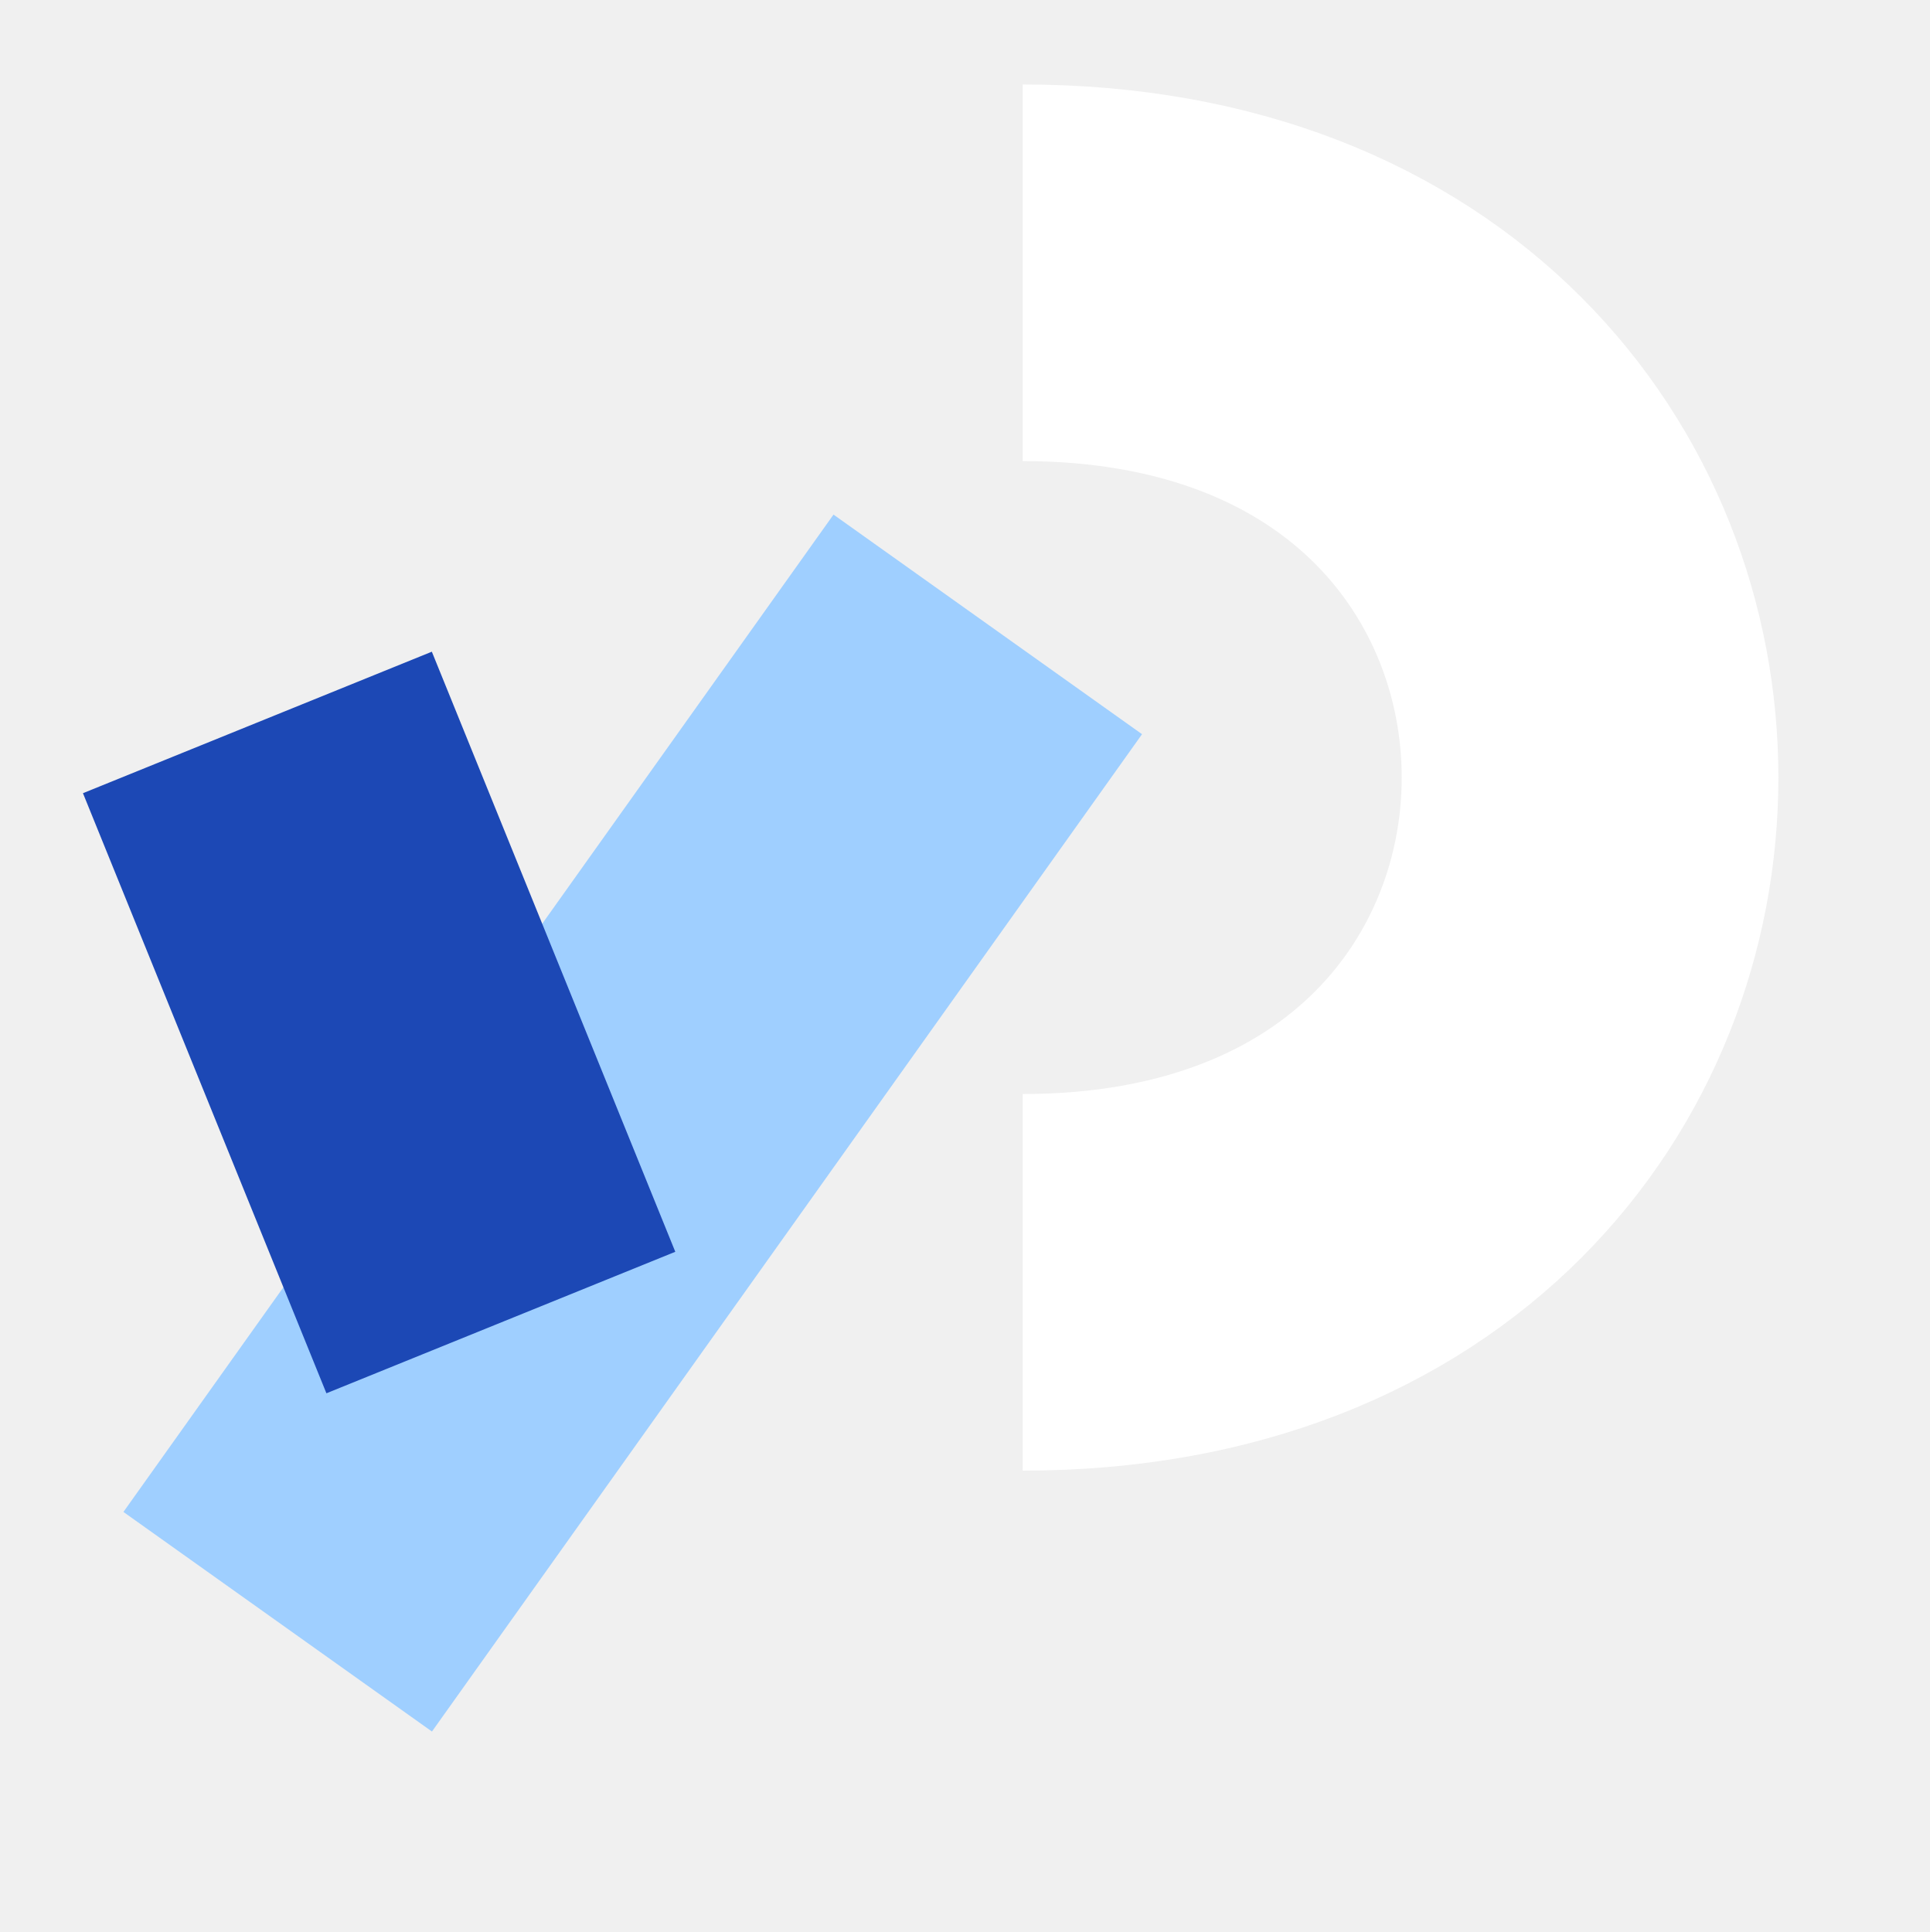
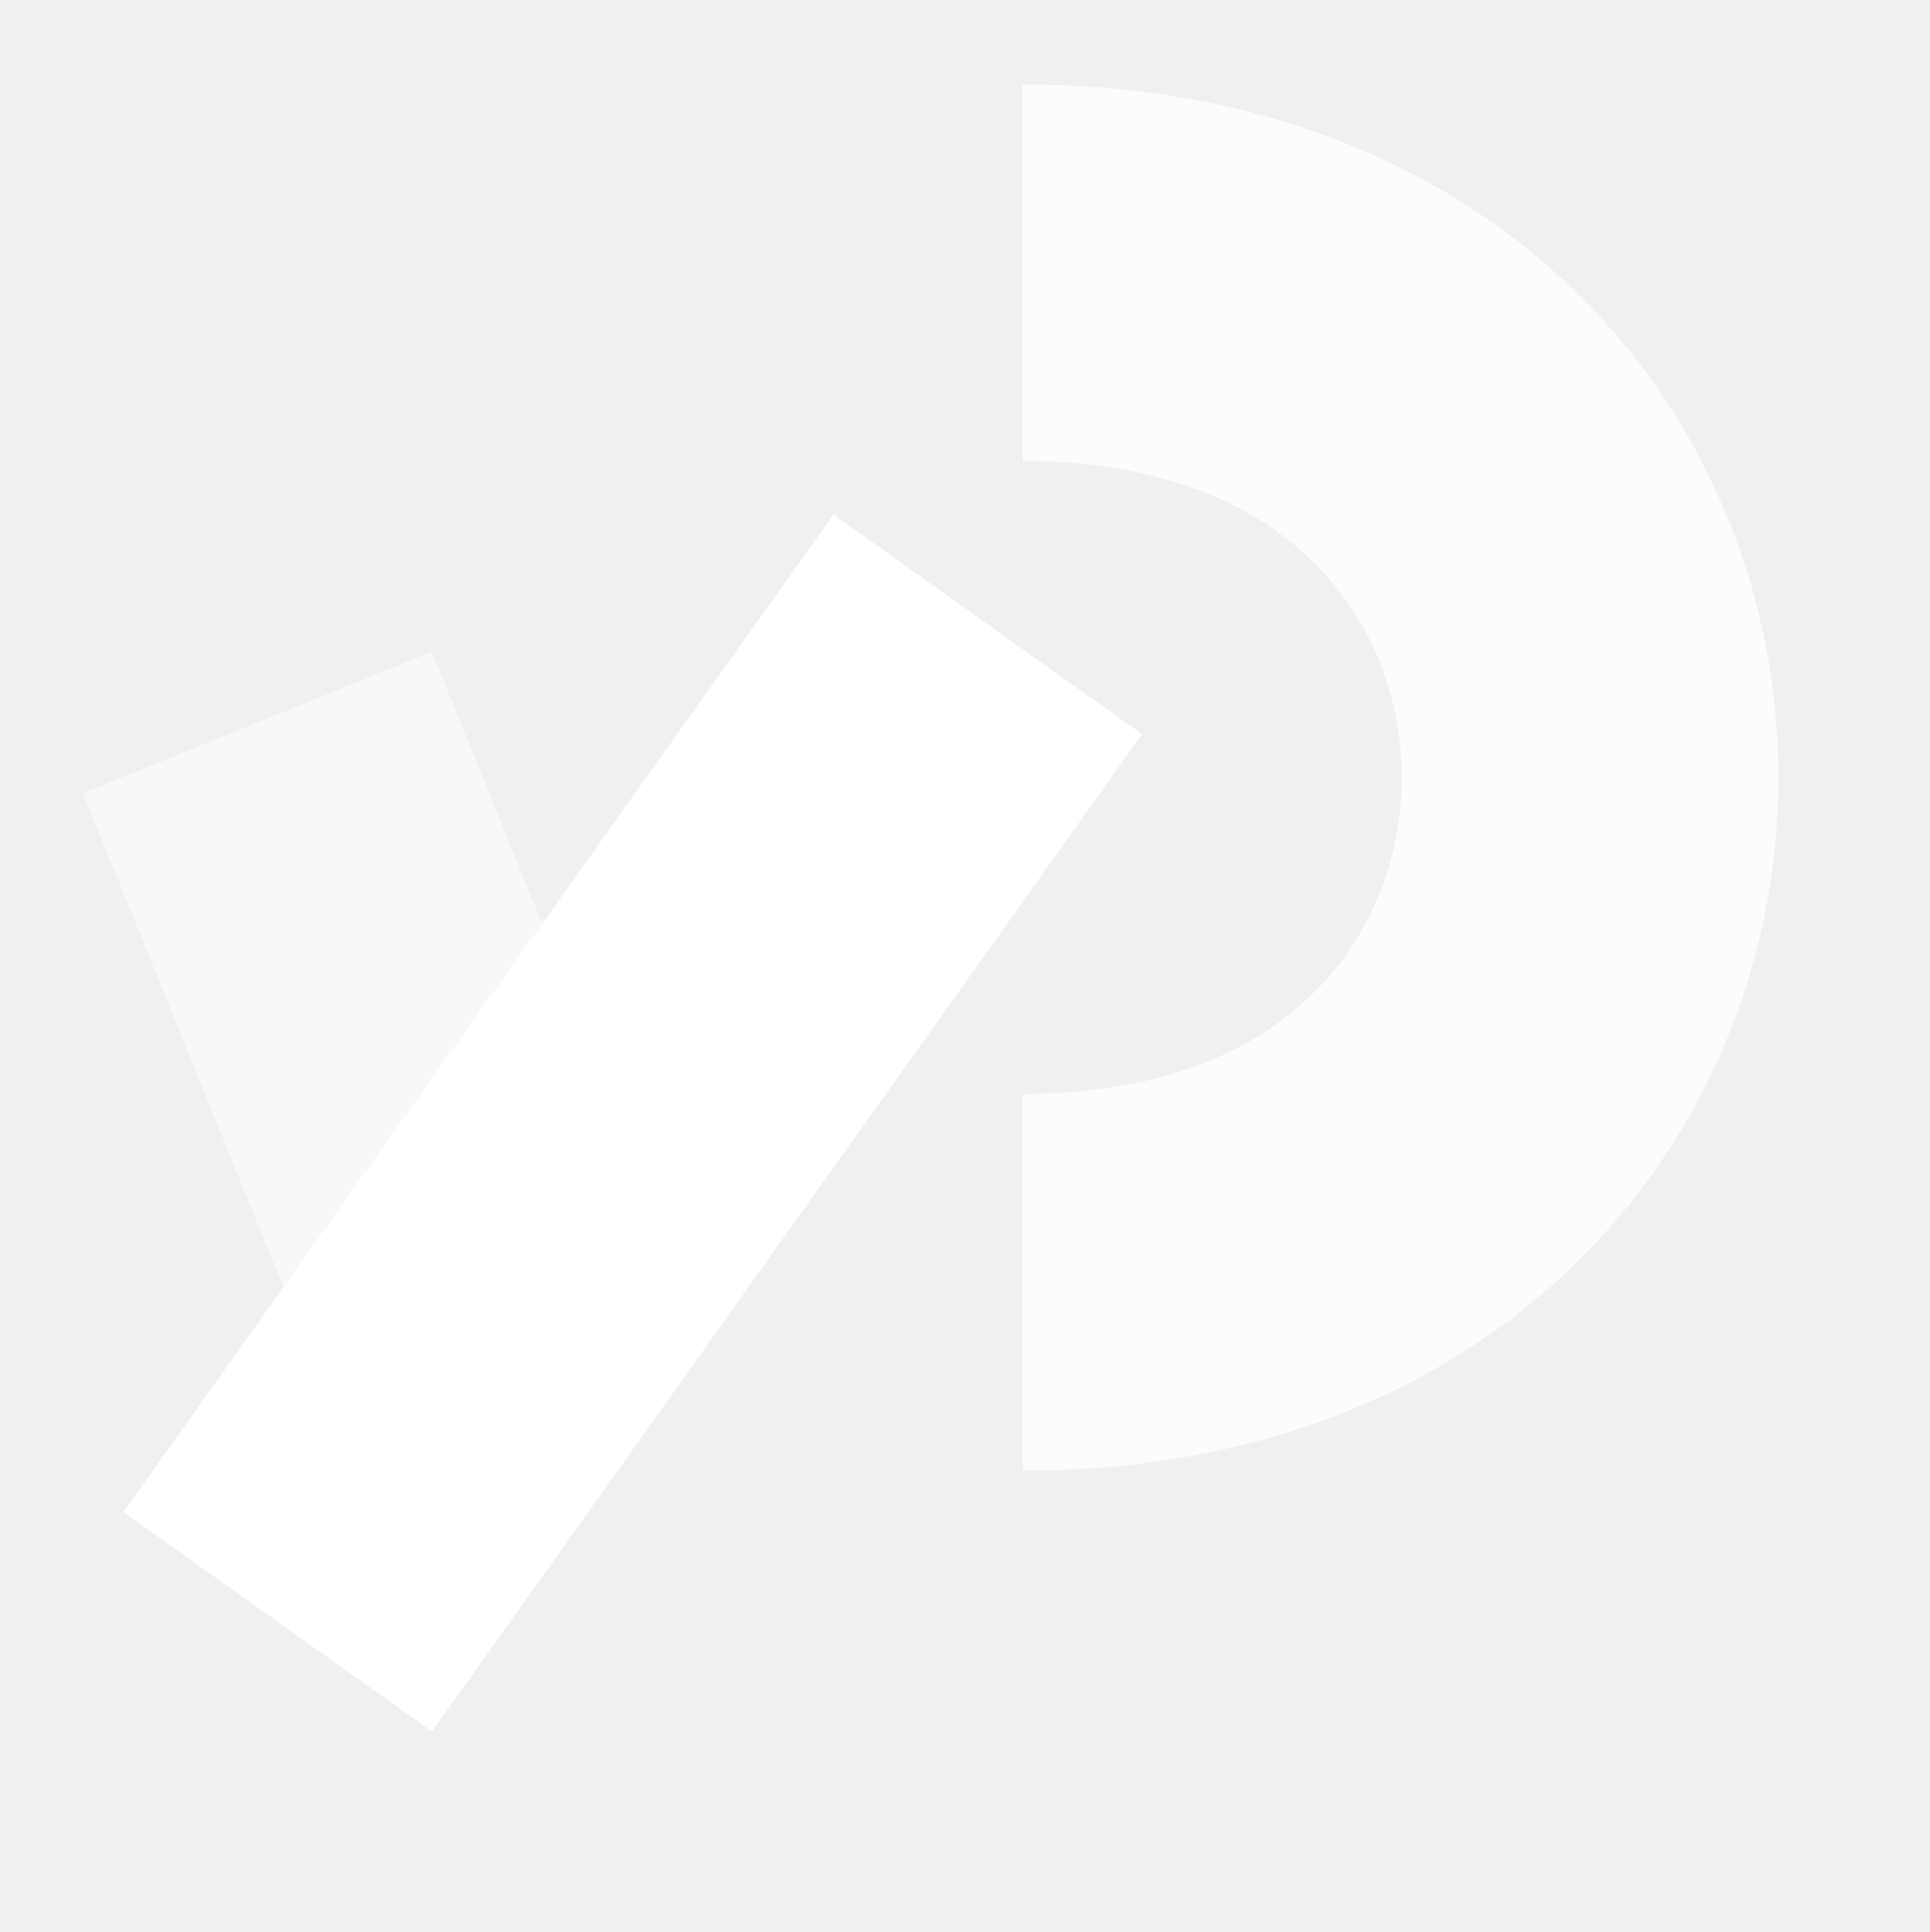
<svg xmlns="http://www.w3.org/2000/svg" width="824" height="825" viewBox="125 125 600 600" fill="none">
-   <path d="M442.935 523.359C678.119 523.359 678.119 209.453 442.935 209.453" stroke="white" stroke-width="117.1" />
-   <path d="M432.083 318.783L211.328 628.892" stroke="#9FCFFF" stroke-width="117.738" />
-   <path d="M205.021 349.27L280.708 535.86" stroke="#1C48B5" stroke-width="117.044" />
+   <path d="M442.935 523.359C678.119 523.359 678.119 209.453 442.935 209.453" stroke="white" stroke-width="117.1" stroke-opacity="80%" />
+   <path d="M432.083 318.783L211.328 628.892" stroke="white" stroke-width="117.738" />
+   <path d="M205.021 349.27L280.708 535.86" stroke="white" stroke-opacity="50%" stroke-width="117.044" />
</svg>
